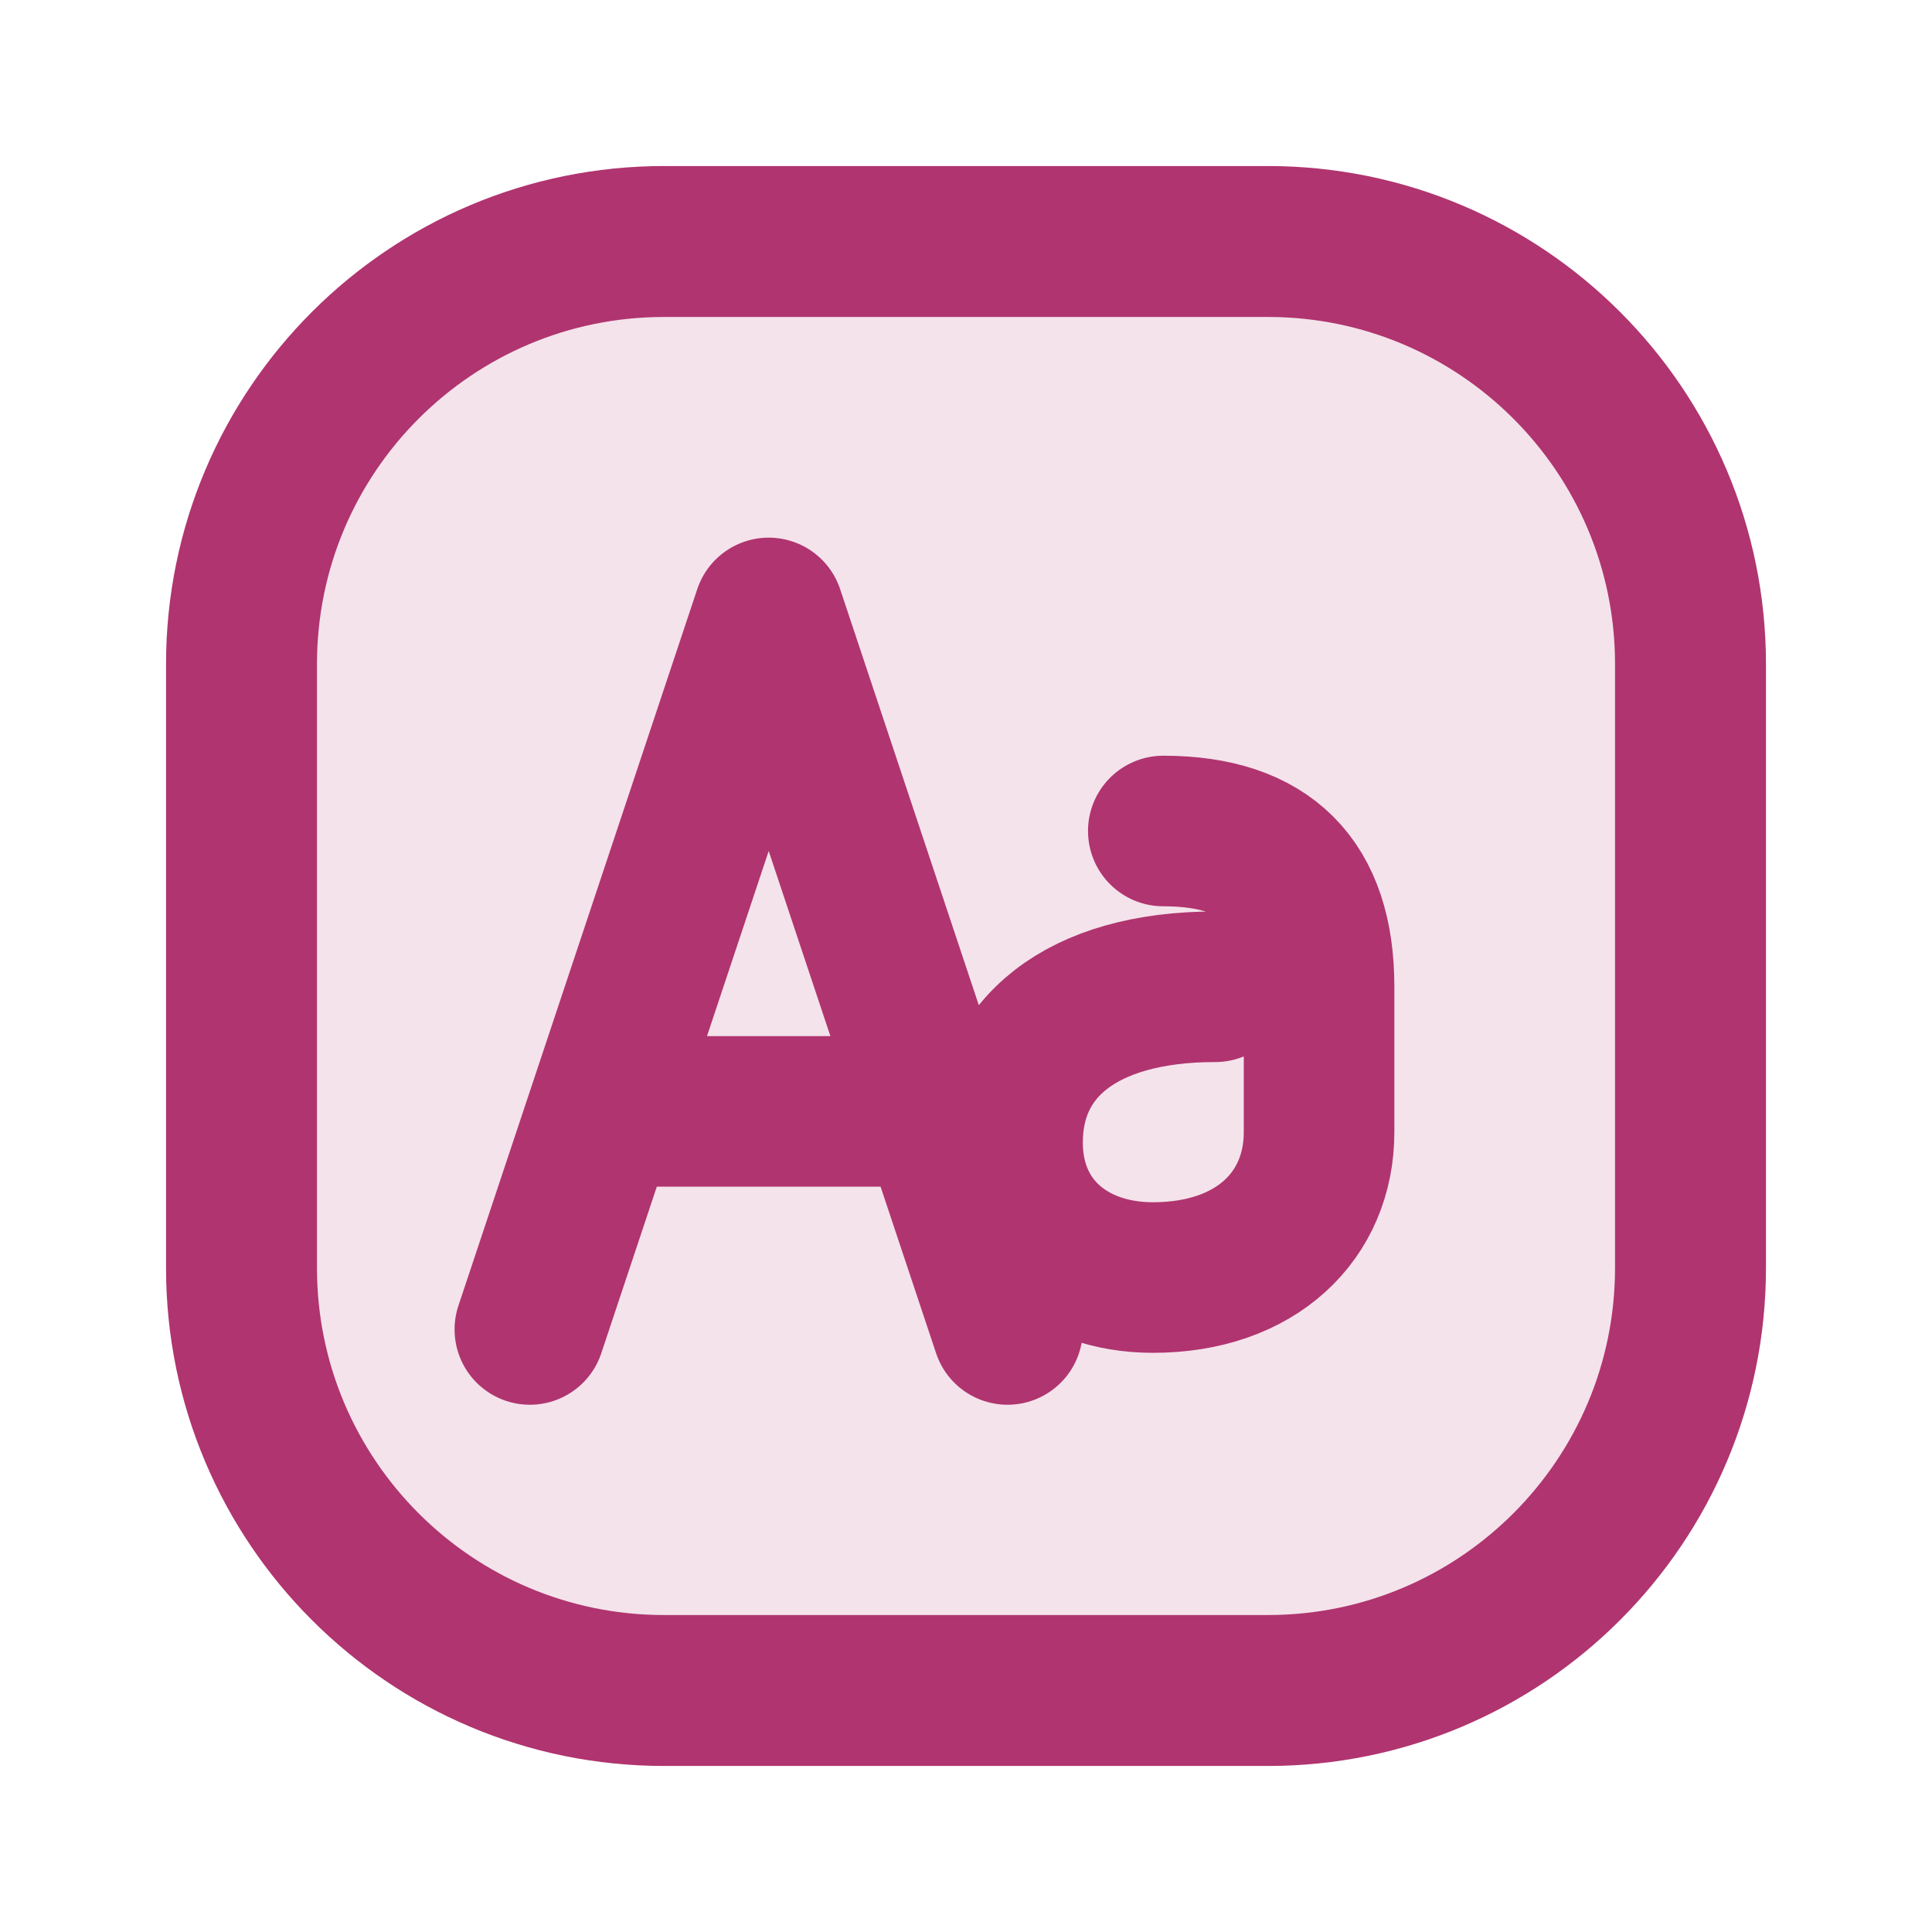
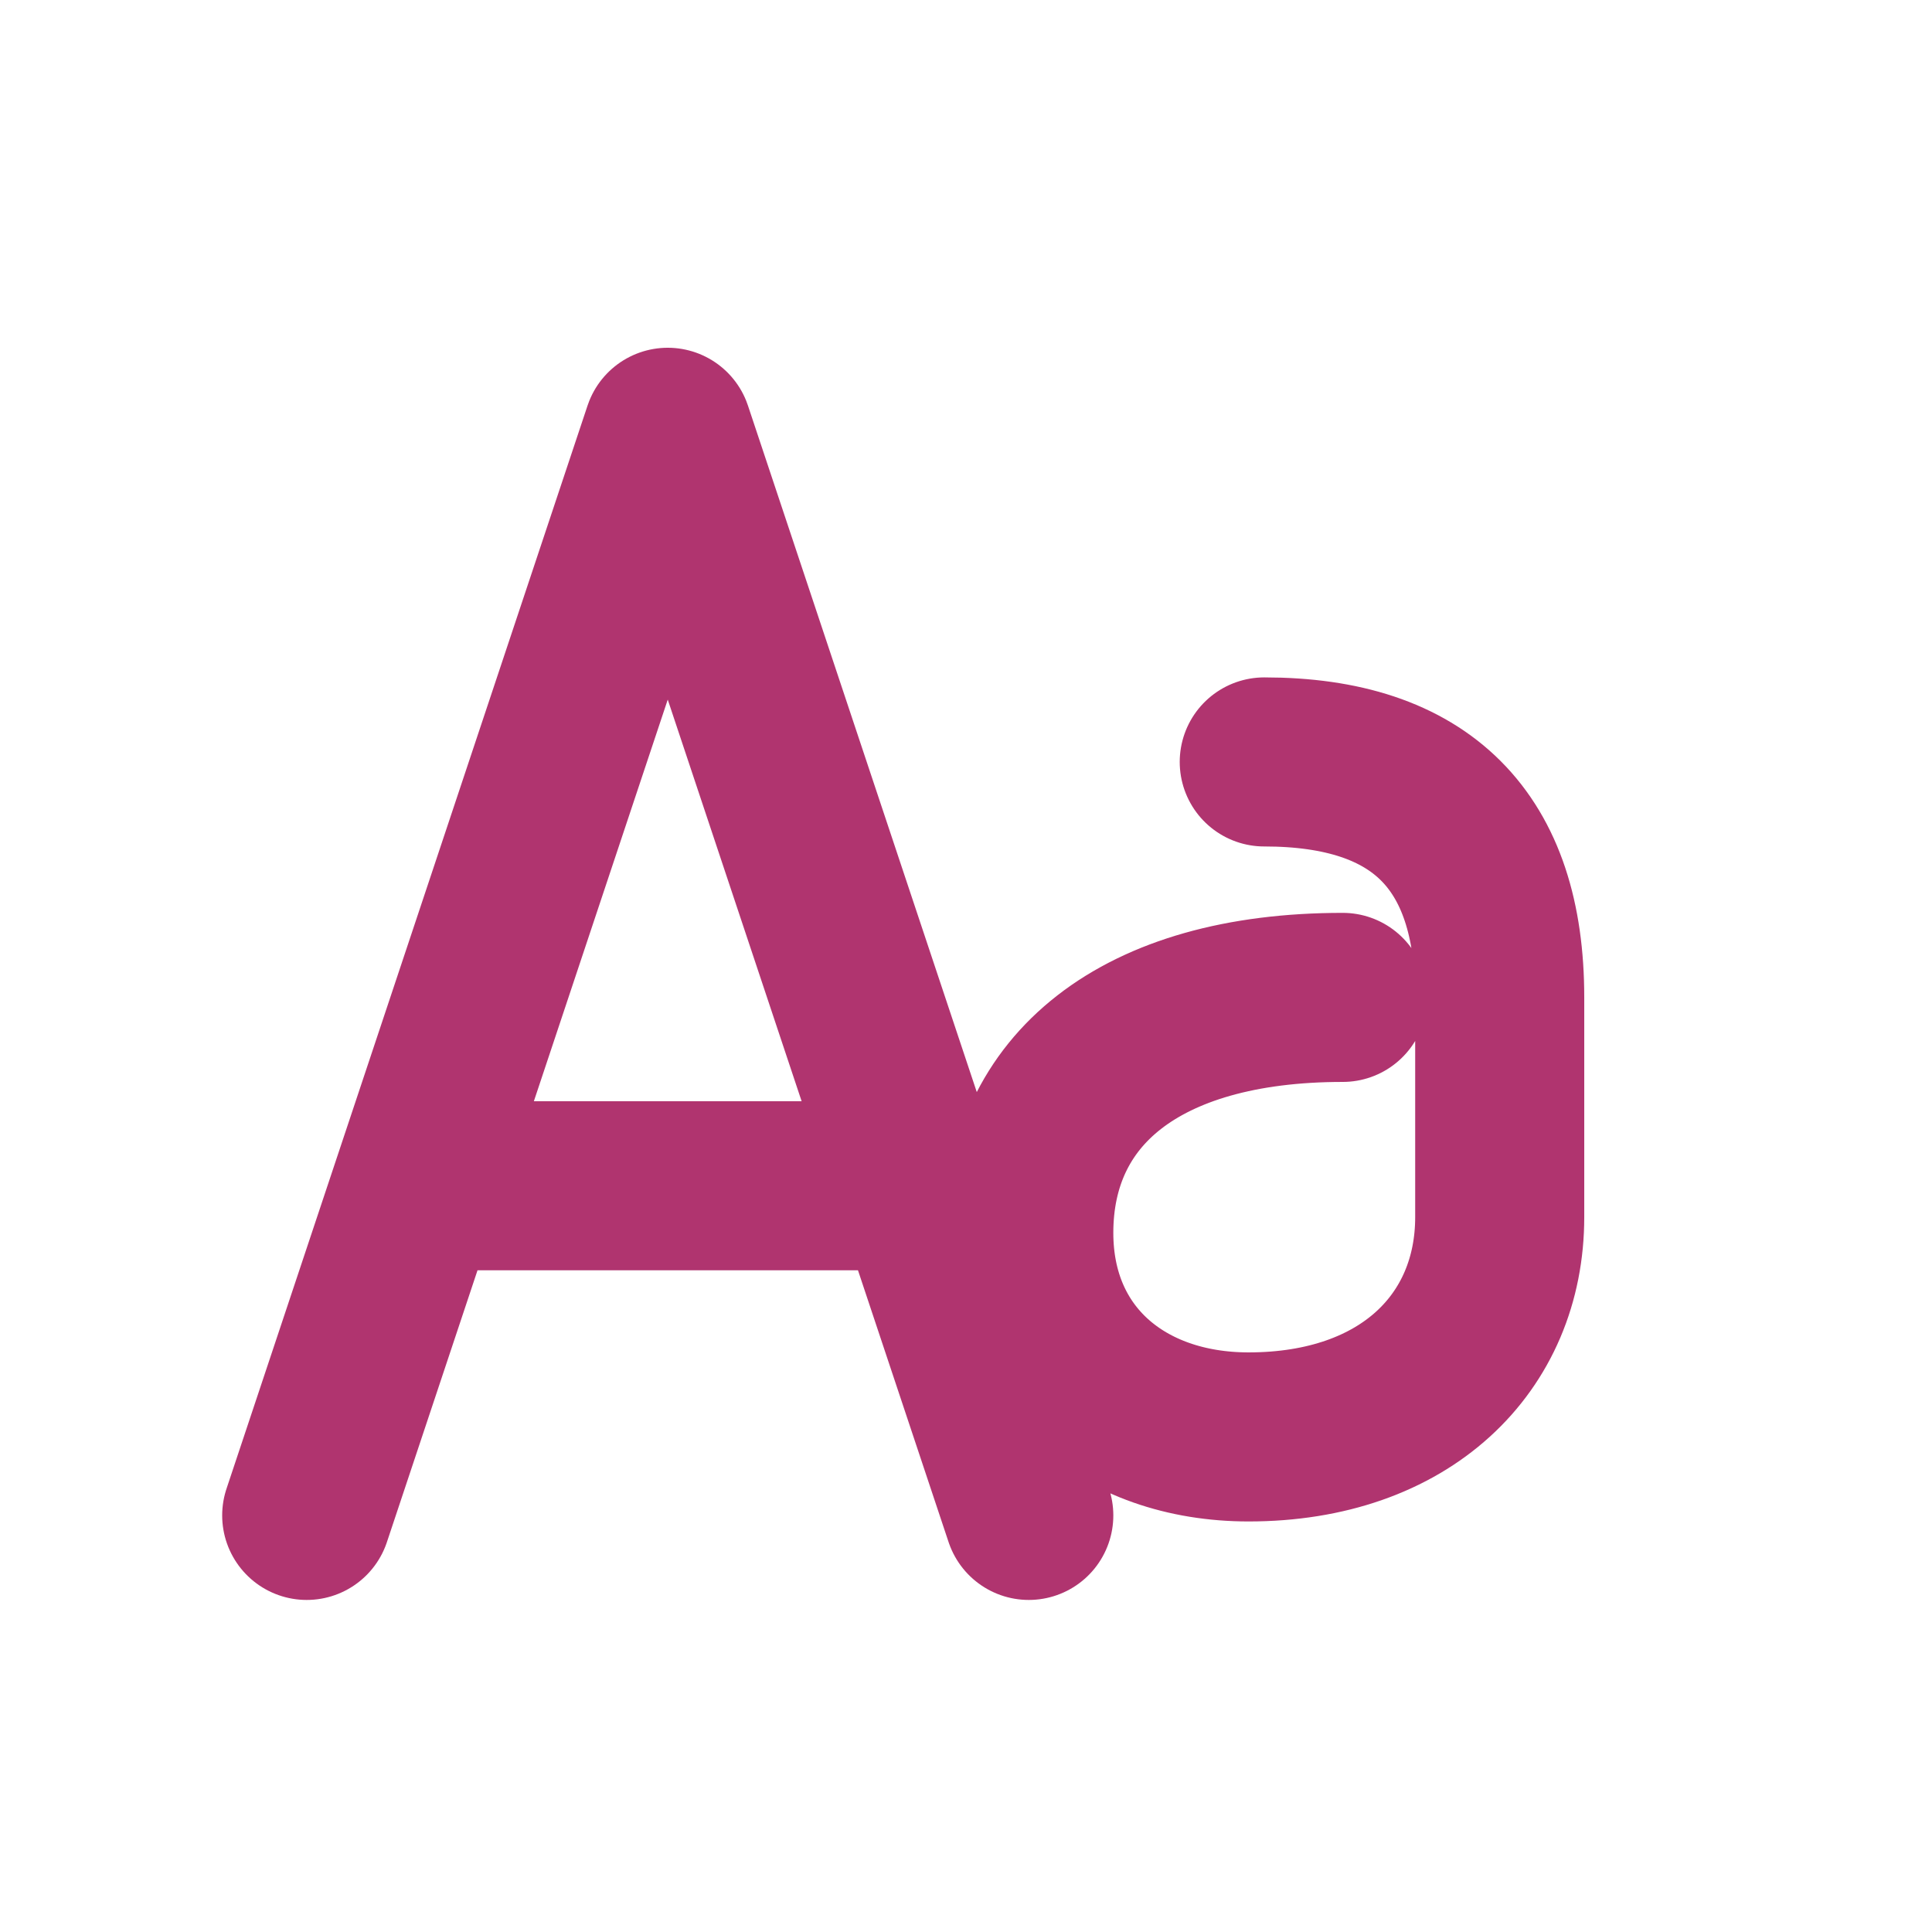
<svg xmlns="http://www.w3.org/2000/svg" width="16" height="16" viewBox="0 0 16 16">
  <g fill="none" stroke="#b0346f" stroke-width="1.25" stroke-linecap="round" stroke-linejoin="round">
-     <rect x="2" y="2" width="12" height="12" rx="3.5" fill="#b0346f" fill-opacity="0.14" />
-     <g transform="translate(8 8) scale(.86) translate(-8 -8)" stroke-width="1.45">
+     <g transform="translate(8 8) scale(1.3) translate(-8 -8)" stroke-width="1.077">
      <path d="M3.8 11.5 6.1 4.6l2.3 6.9M4.7 9.4h2.9M10.4 8.2c-1.3 0-2 .6-2 1.5 0 .8.6 1.3 1.4 1.3 1 0 1.6-.6 1.6-1.4V8.2c0-1-.5-1.5-1.5-1.5" />
    </g>
  </g>
</svg>
